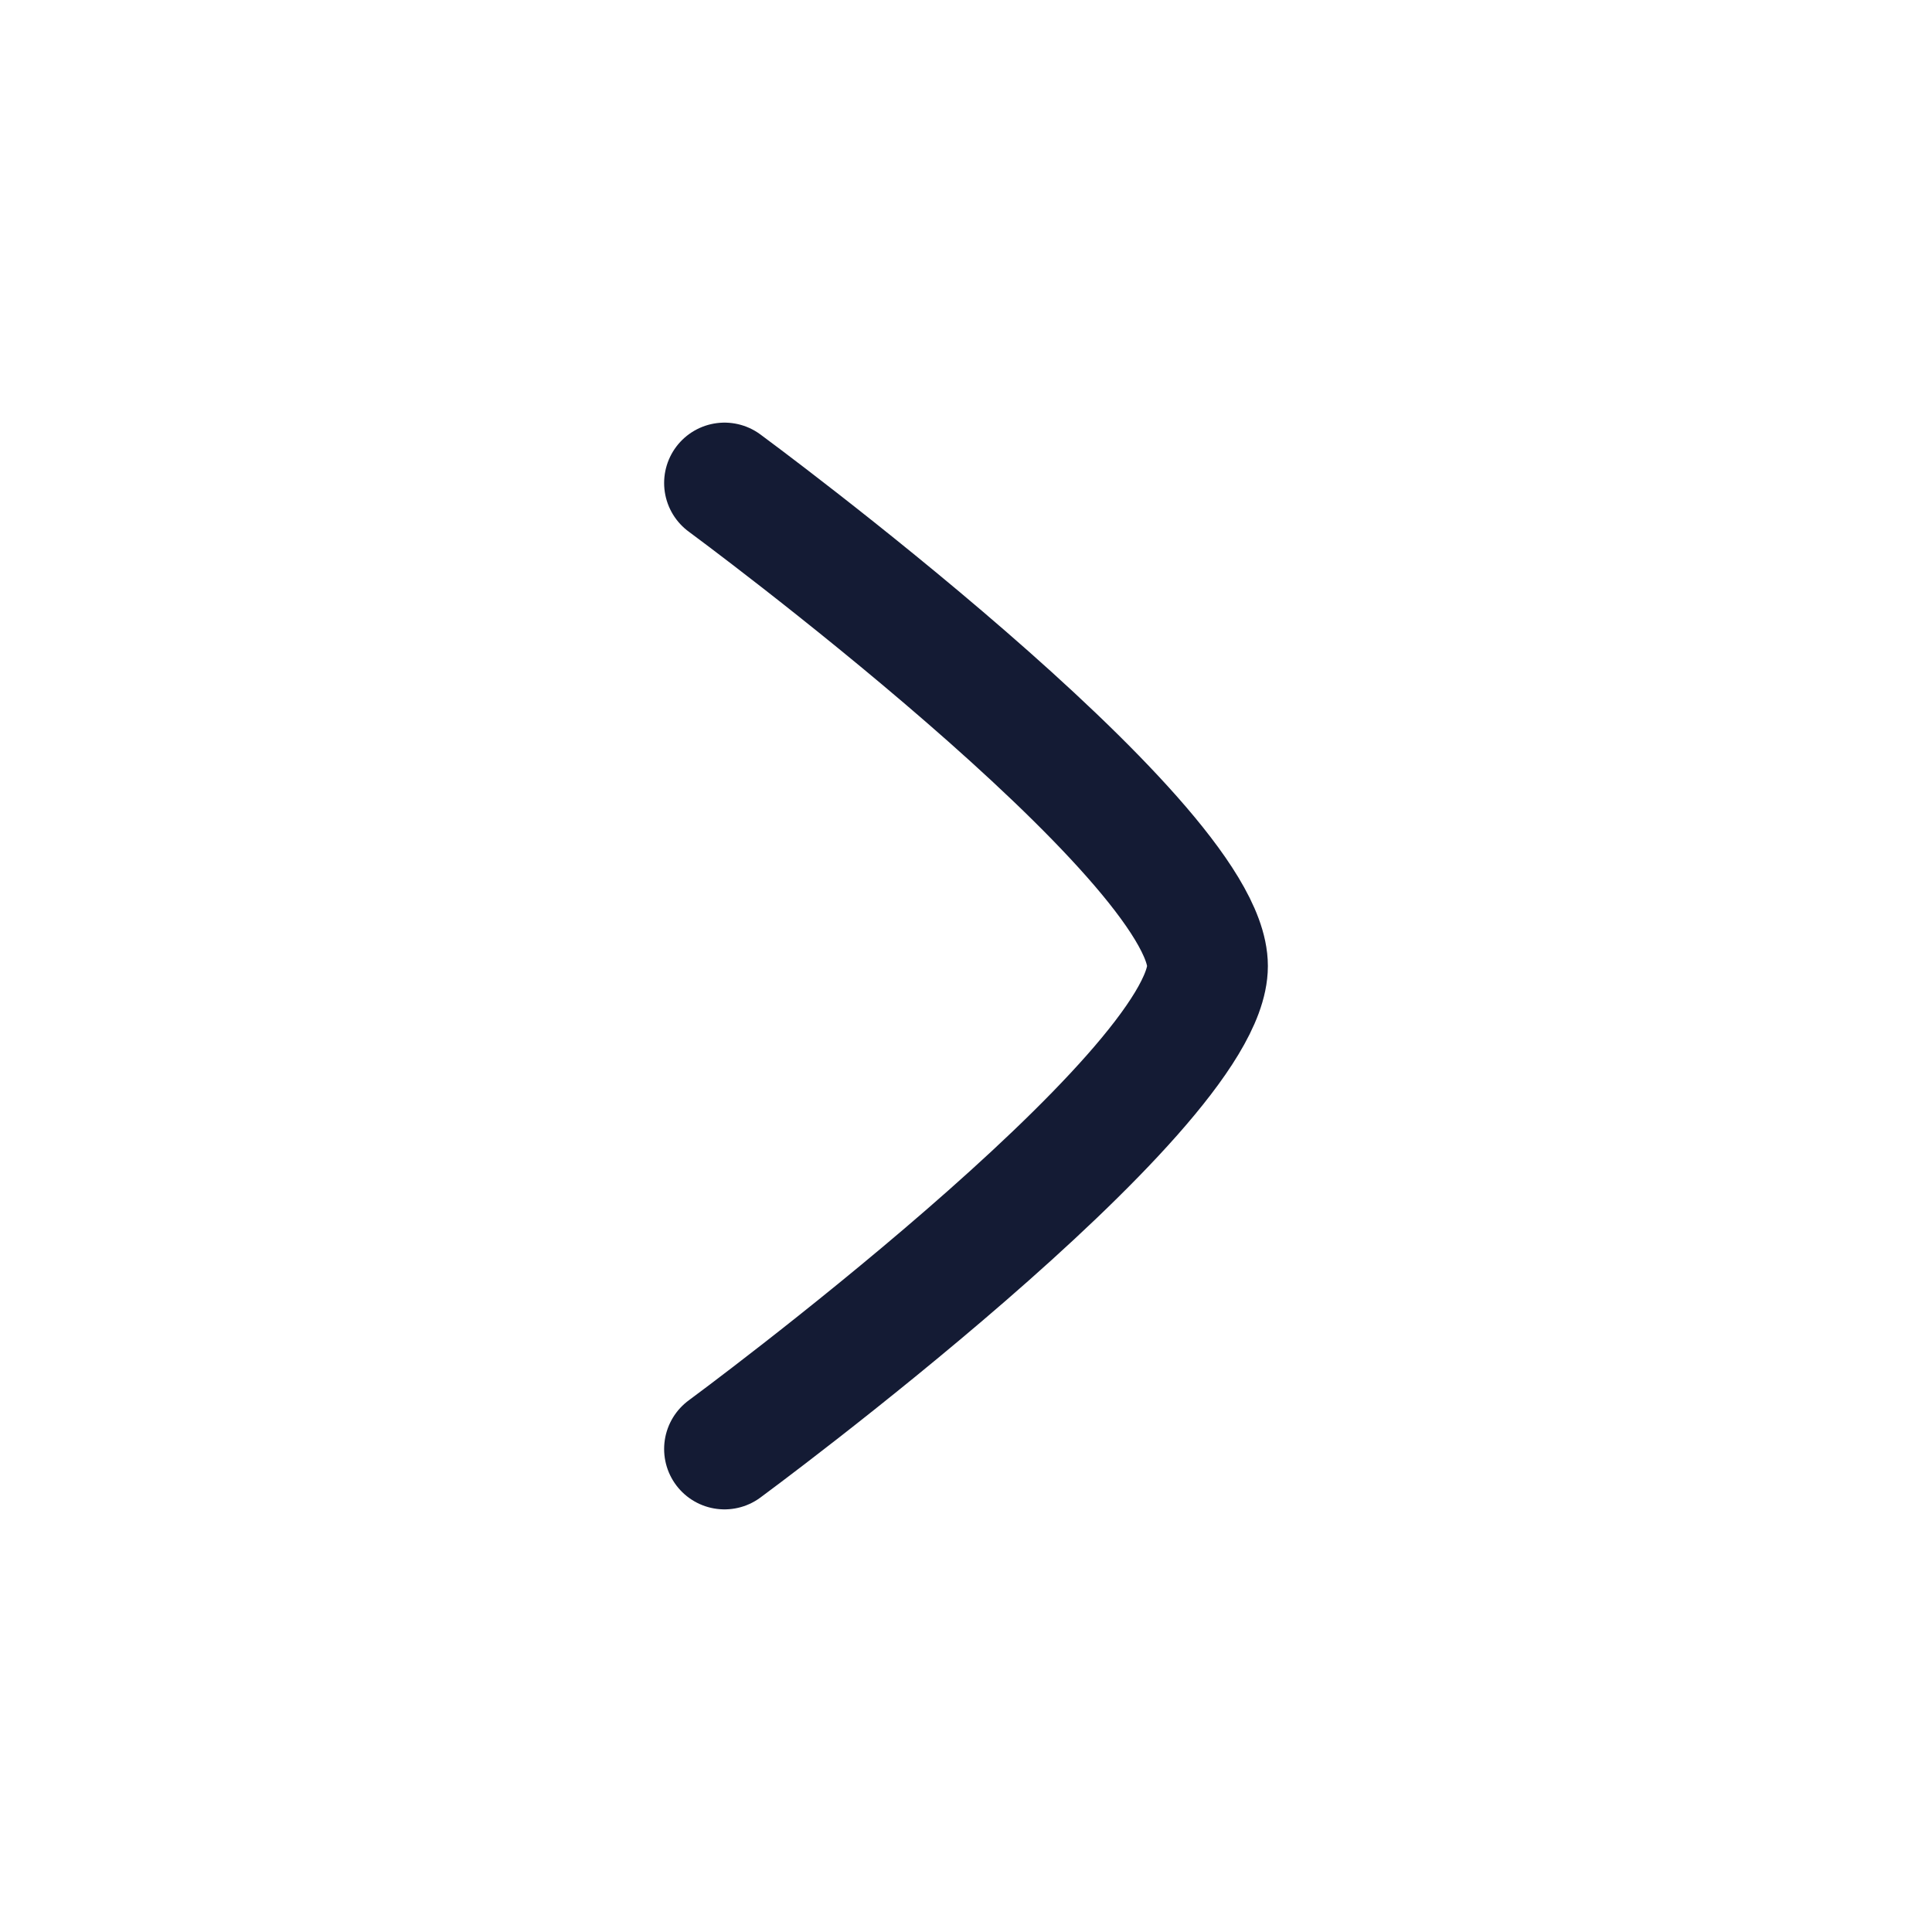
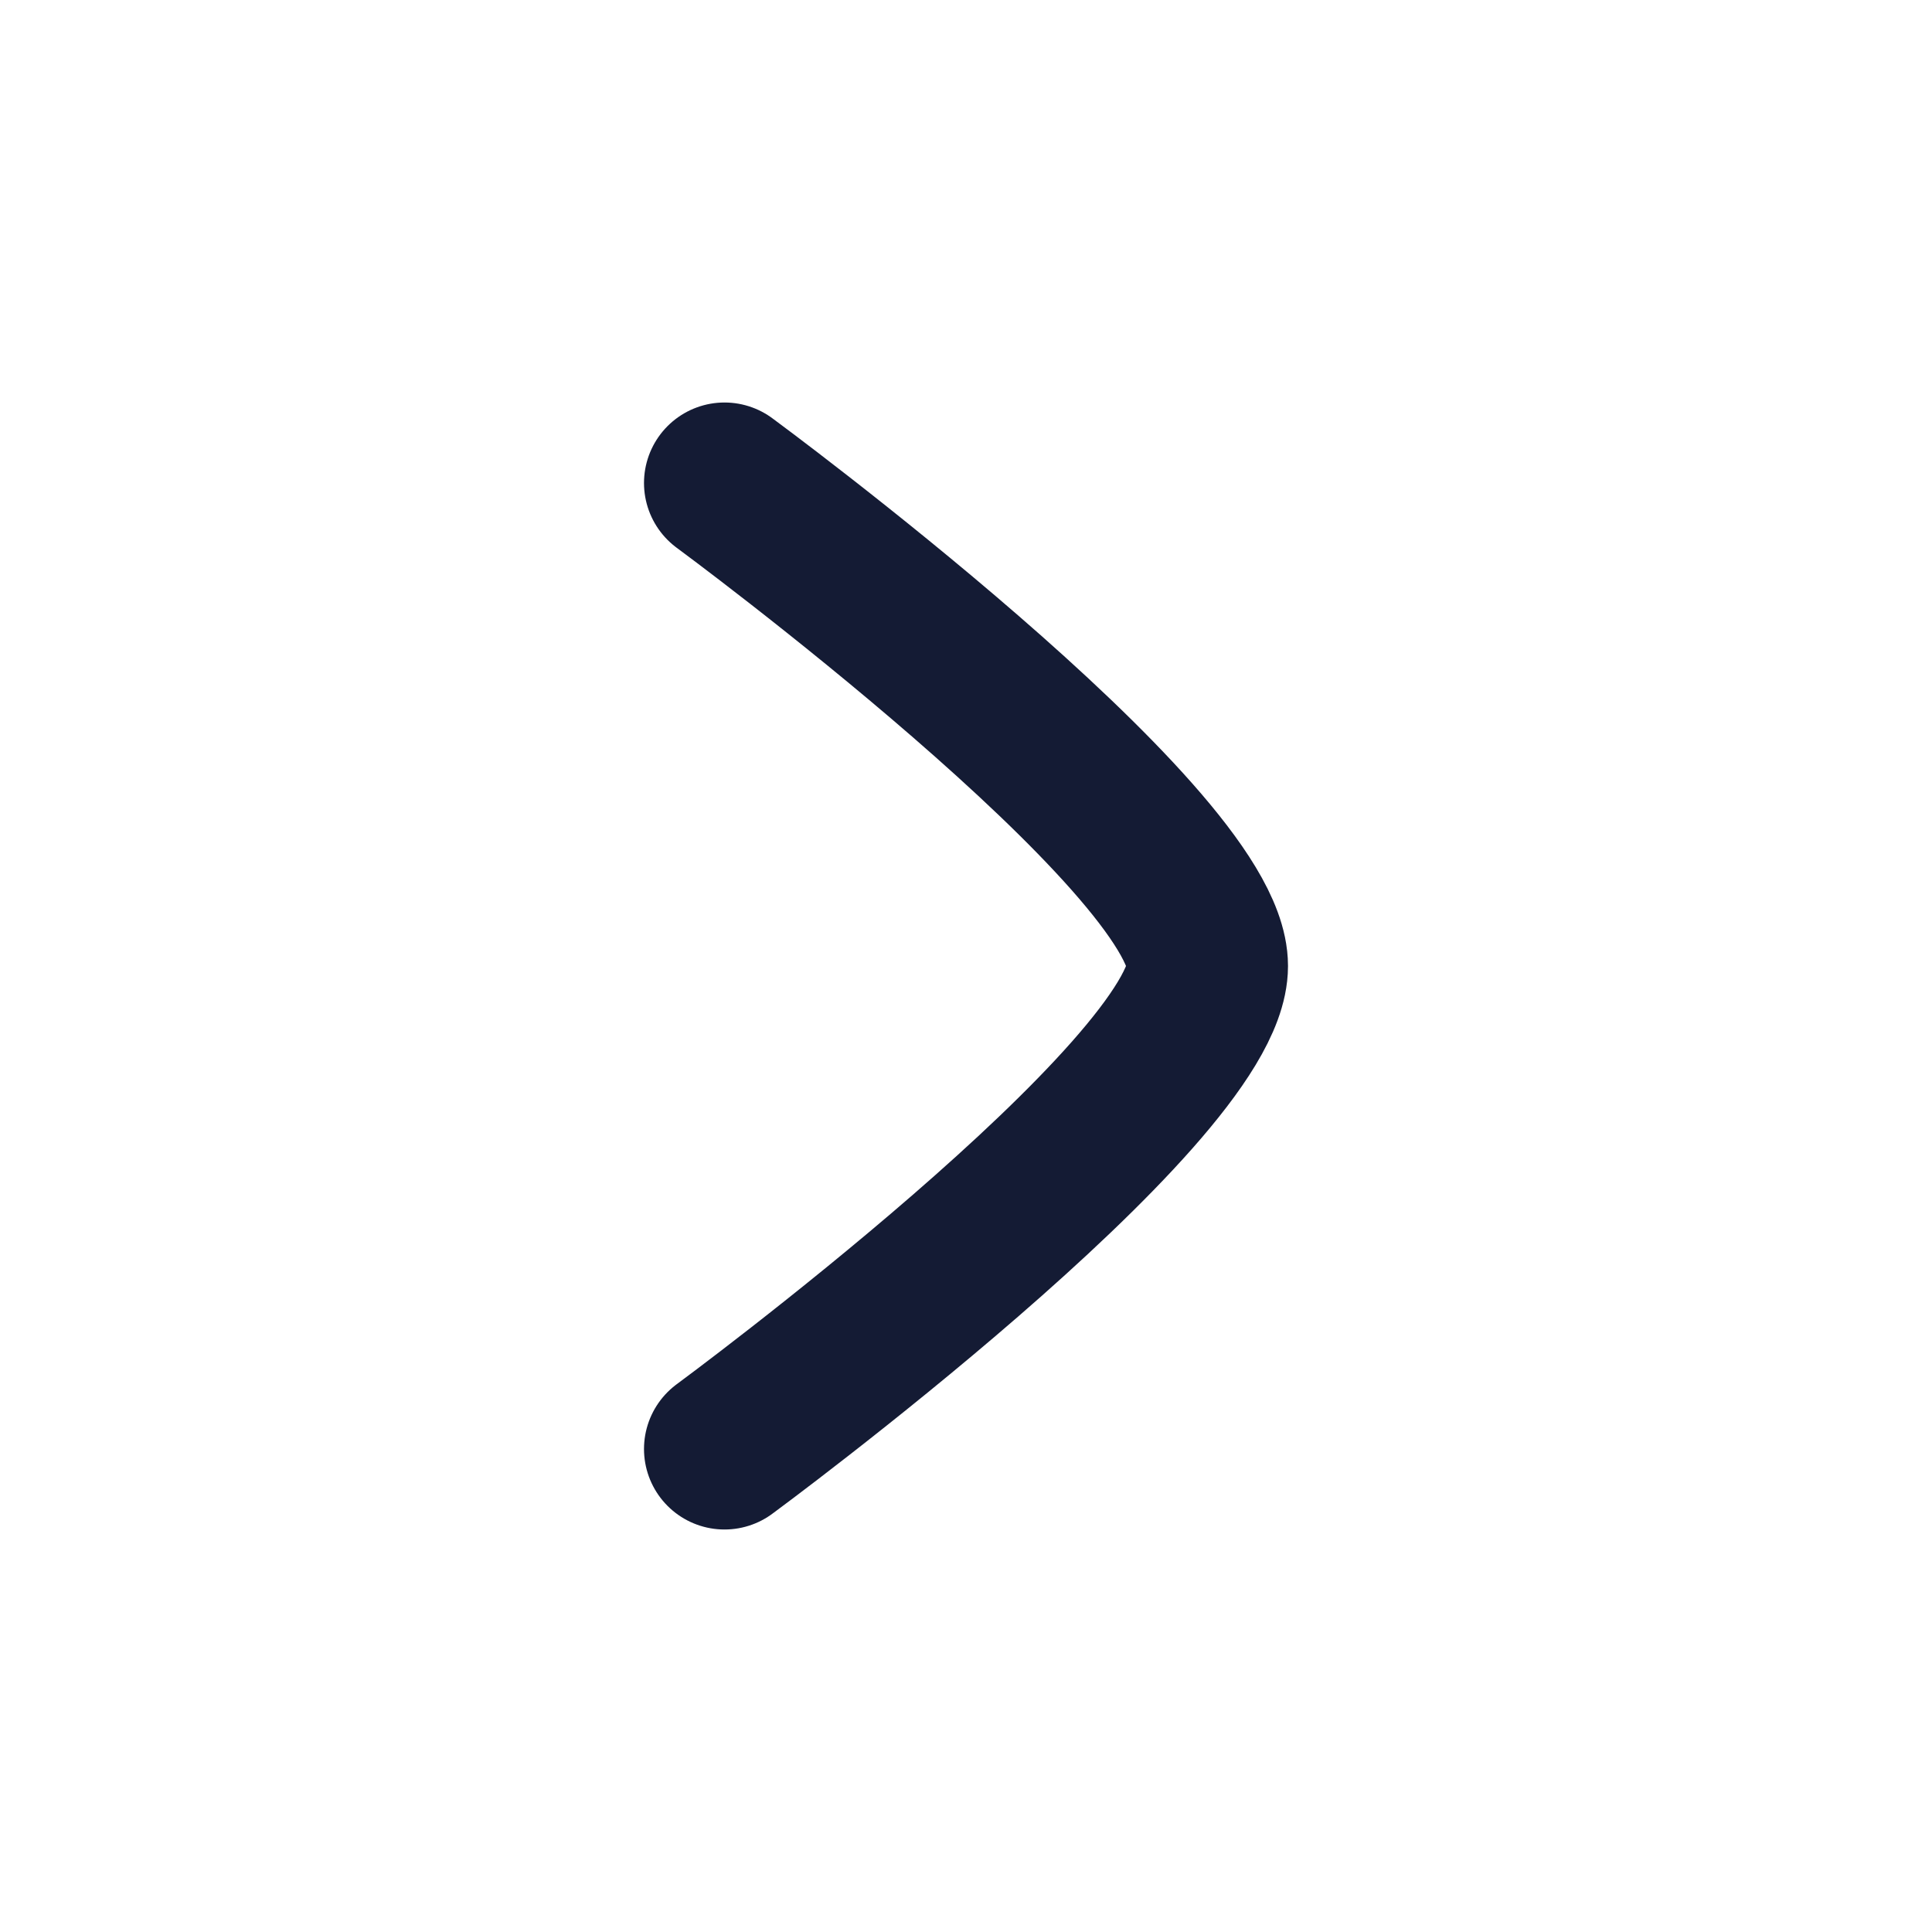
- <svg xmlns="http://www.w3.org/2000/svg" width="24" height="24" viewBox="0 0 24 24" fill="none">
-   <path d="M9 6C9 6 15 10.419 15 12C15 13.581 9 18 9 18" stroke="#141B34" stroke-width="1.5" stroke-linecap="round" stroke-linejoin="round" />
+ <svg xmlns="http://www.w3.org/2000/svg" width="32" height="32" viewBox="0 0 24 24" fill="none">
+   <path d="M9 6C9 6 15 10.419 15 12C15 13.581 9 18 9 18" stroke="#141B34" stroke-width="2" stroke-linecap="round" stroke-linejoin="round" />
</svg>
